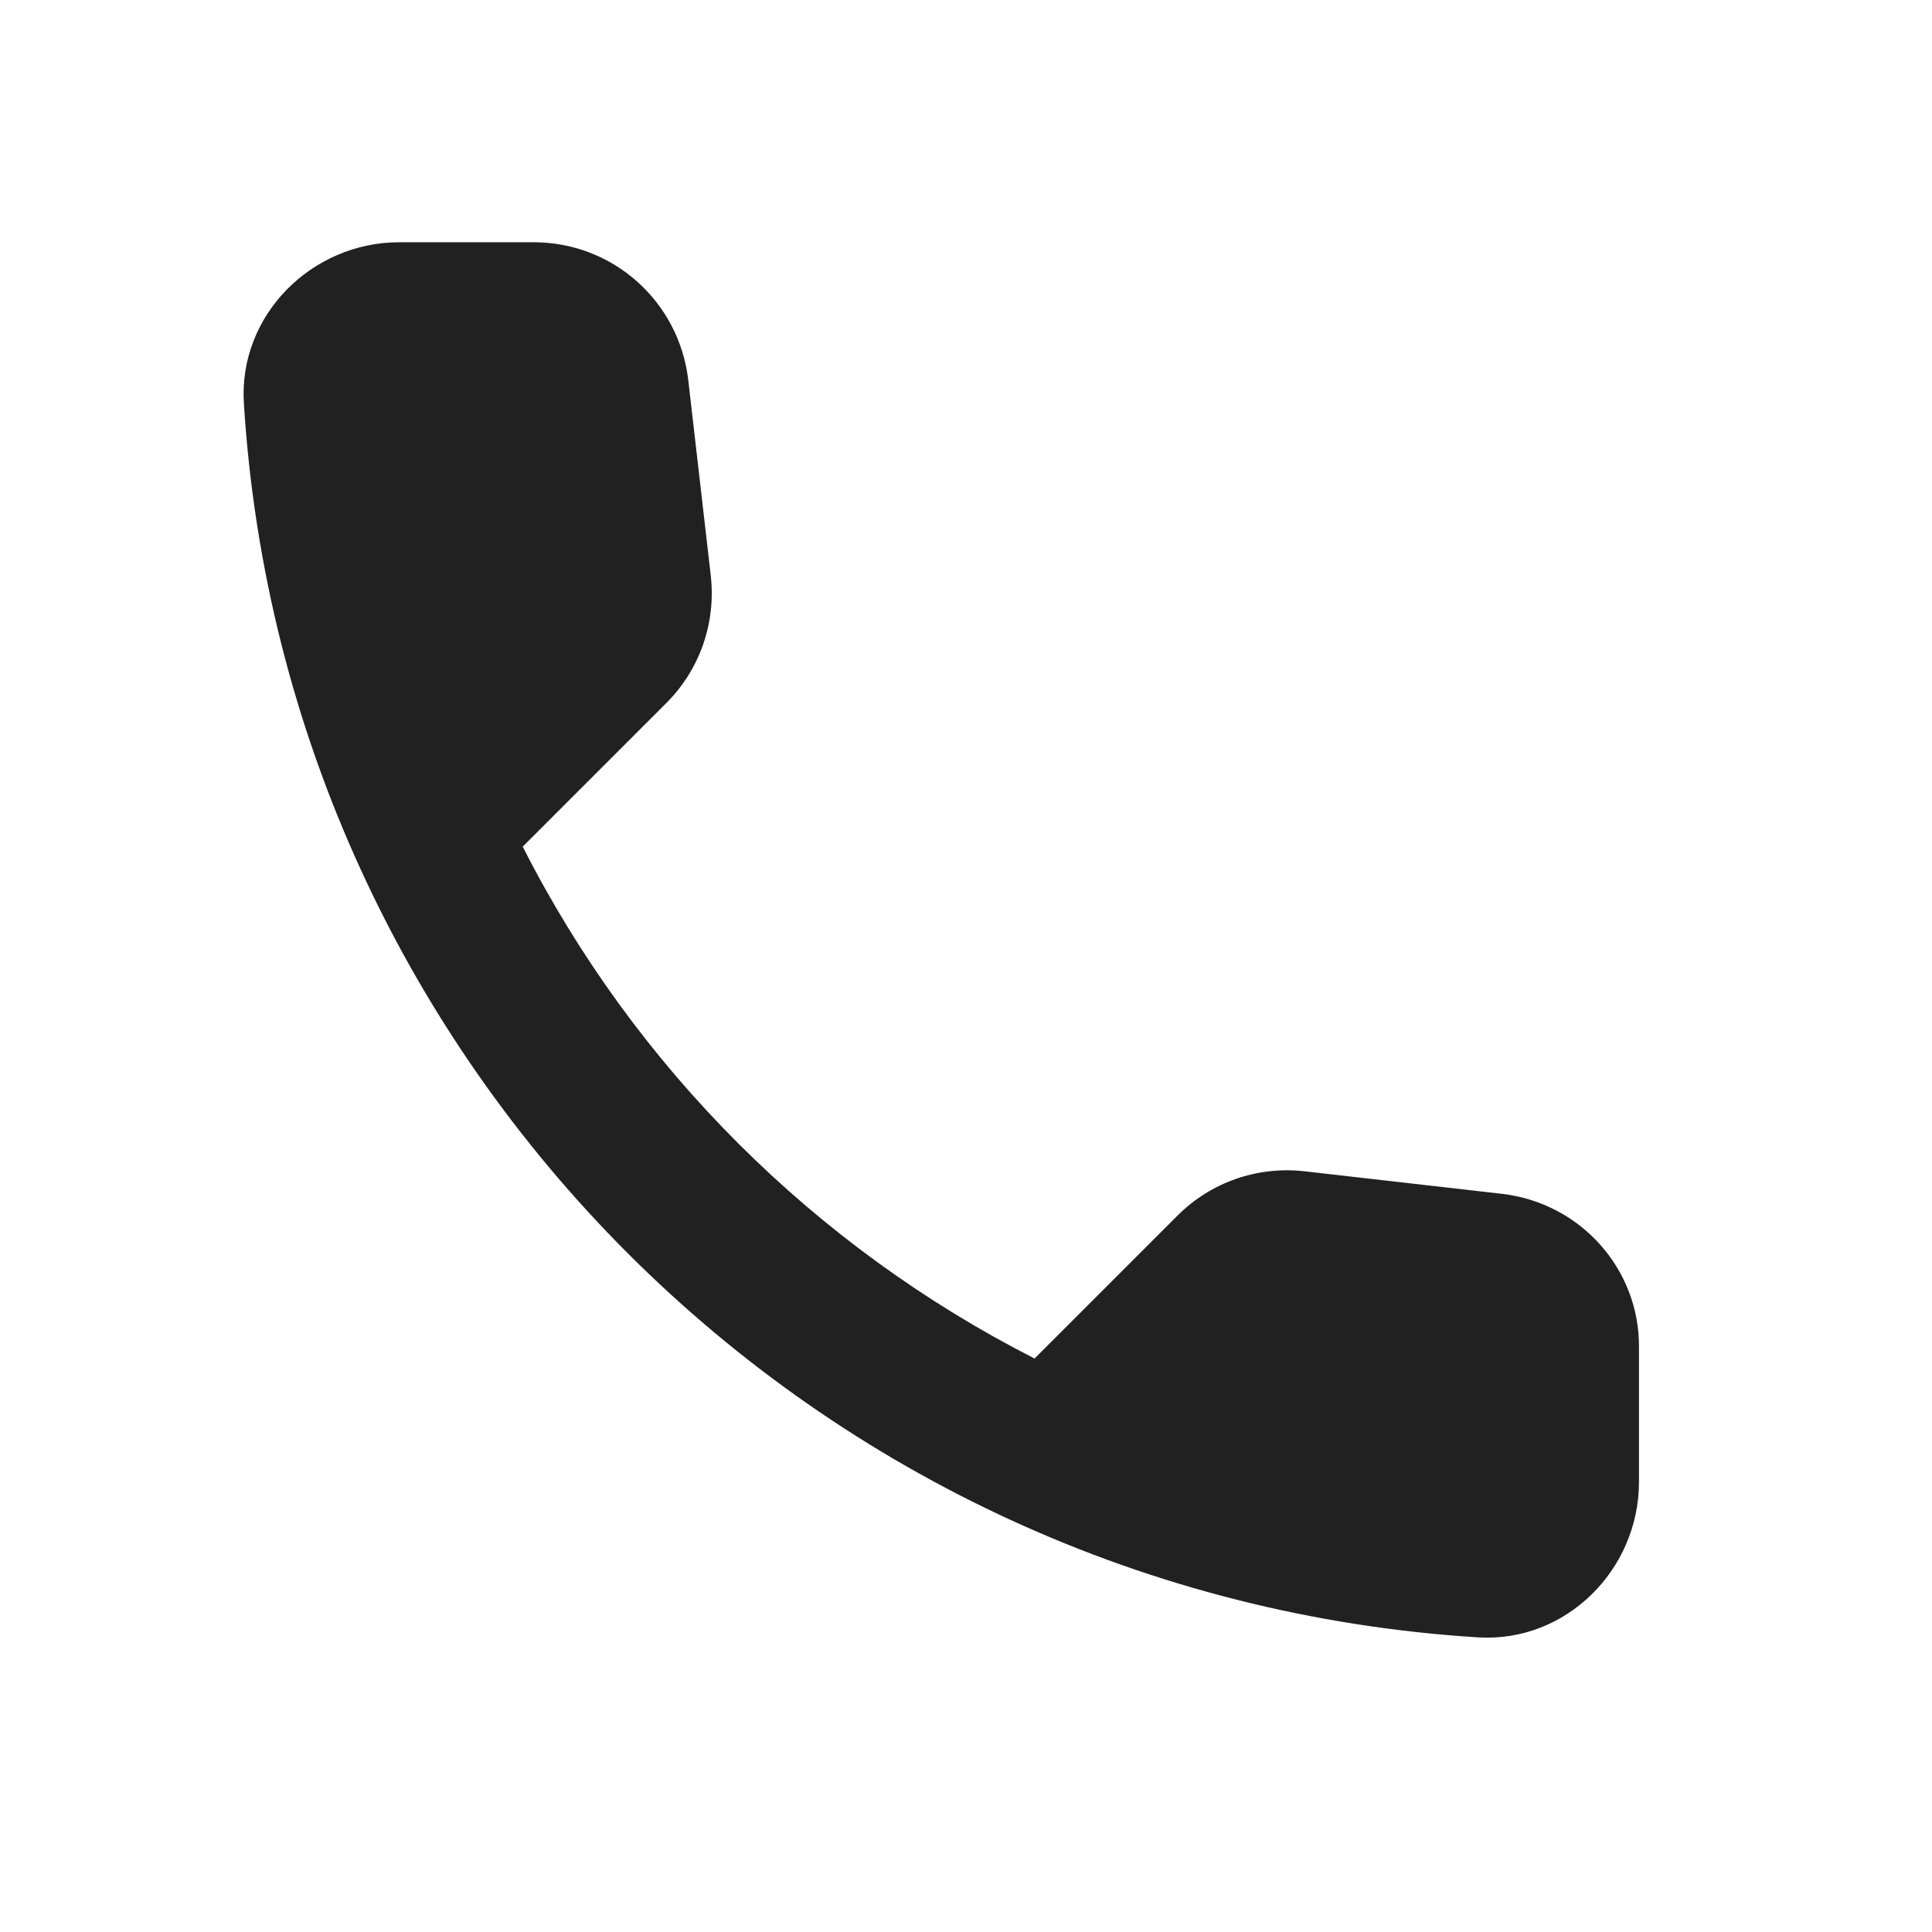
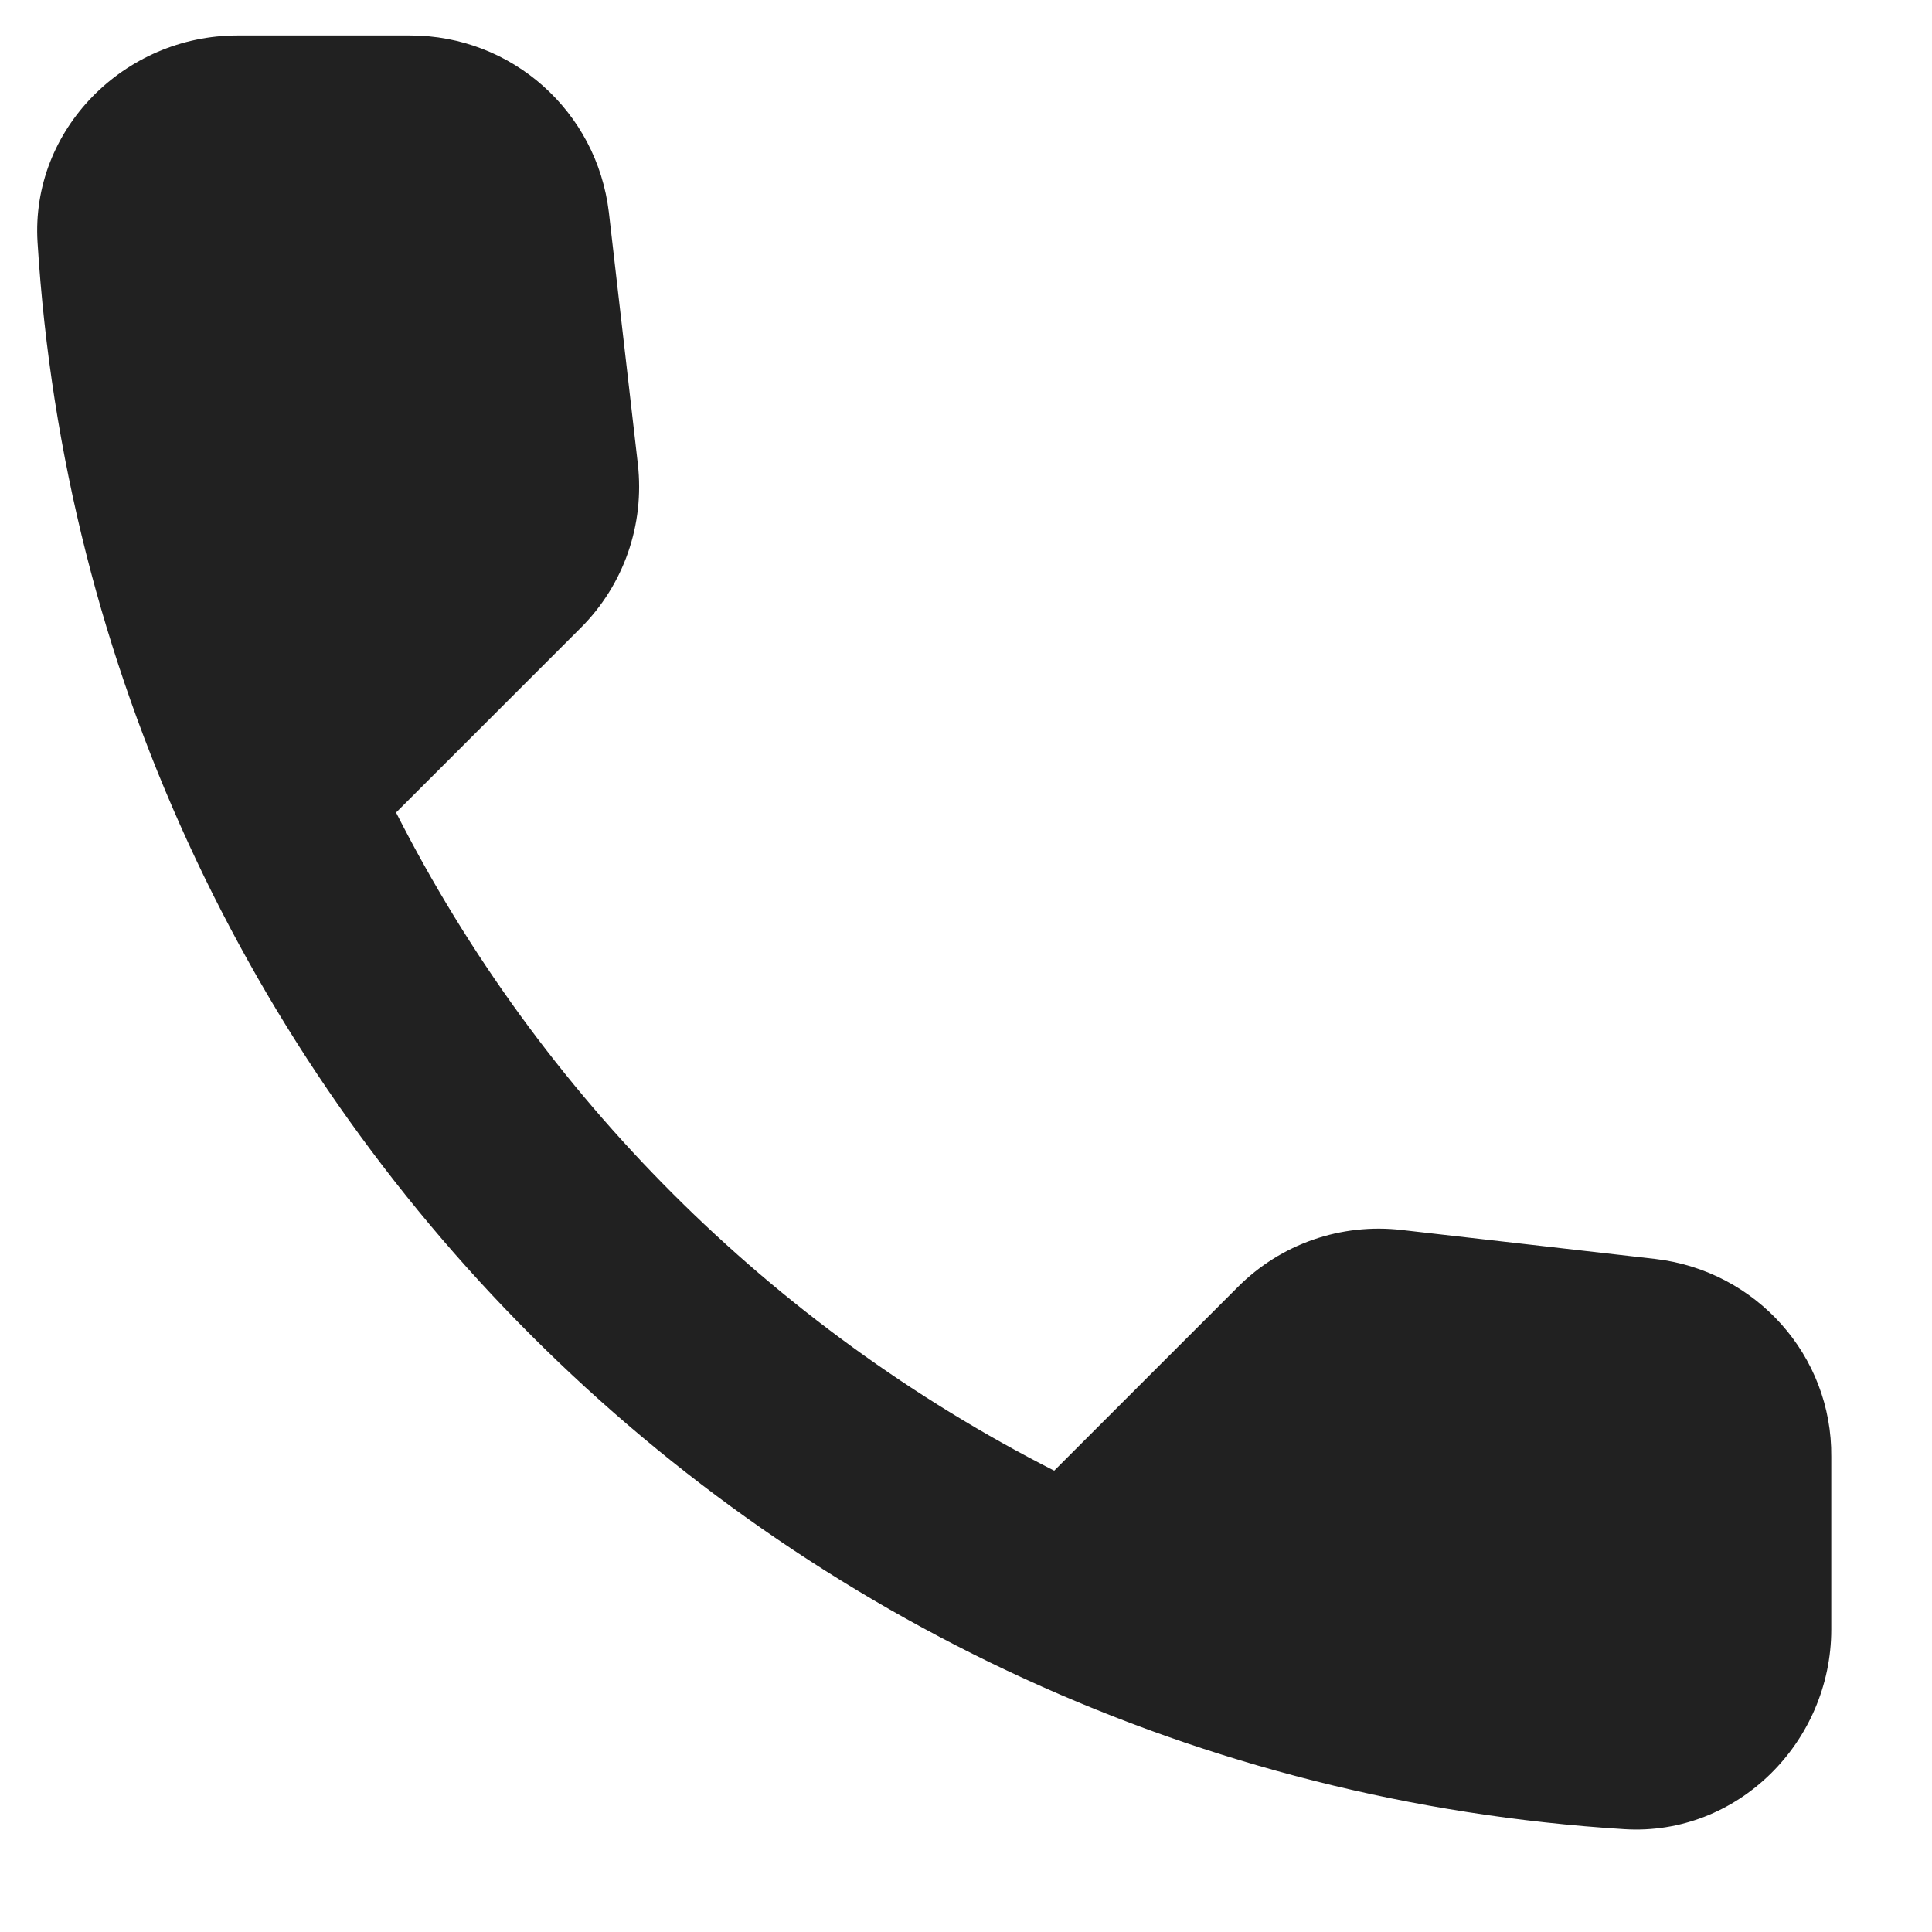
- <svg xmlns="http://www.w3.org/2000/svg" width="18" height="18" viewBox="0 0 18 18" fill="none">
-   <path d="M13.996 11.123L12.158 10.913C11.716 10.862 11.282 11.014 10.971 11.325L9.639 12.657C7.591 11.615 5.913 9.943 4.87 7.888L6.209 6.549C6.52 6.238 6.672 5.803 6.622 5.362L6.412 3.538C6.325 2.807 5.71 2.257 4.972 2.257H3.72C2.902 2.257 2.222 2.938 2.272 3.755C2.656 9.936 7.599 14.871 13.772 15.255C14.589 15.305 15.27 14.625 15.27 13.807V12.556C15.277 11.825 14.727 11.209 13.996 11.123Z" fill="#212121" />
+ <svg xmlns="http://www.w3.org/2000/svg" width="14" height="14" viewBox="0 0 14 14" fill="none">
+   <path d="M11.996 9.123L10.158 8.913C9.716 8.862 9.282 9.014 8.971 9.325L7.639 10.657C5.591 9.615 3.913 7.943 2.87 5.888L4.209 4.549C4.52 4.238 4.672 3.803 4.622 3.362L4.412 1.538C4.325 0.807 3.71 0.257 2.972 0.257H1.72C0.902 0.257 0.222 0.938 0.272 1.755C0.656 7.936 5.599 12.871 11.772 13.255C12.589 13.305 13.27 12.625 13.27 11.807V10.556C13.277 9.825 12.727 9.209 11.996 9.123Z" fill="#212121" />
</svg>
